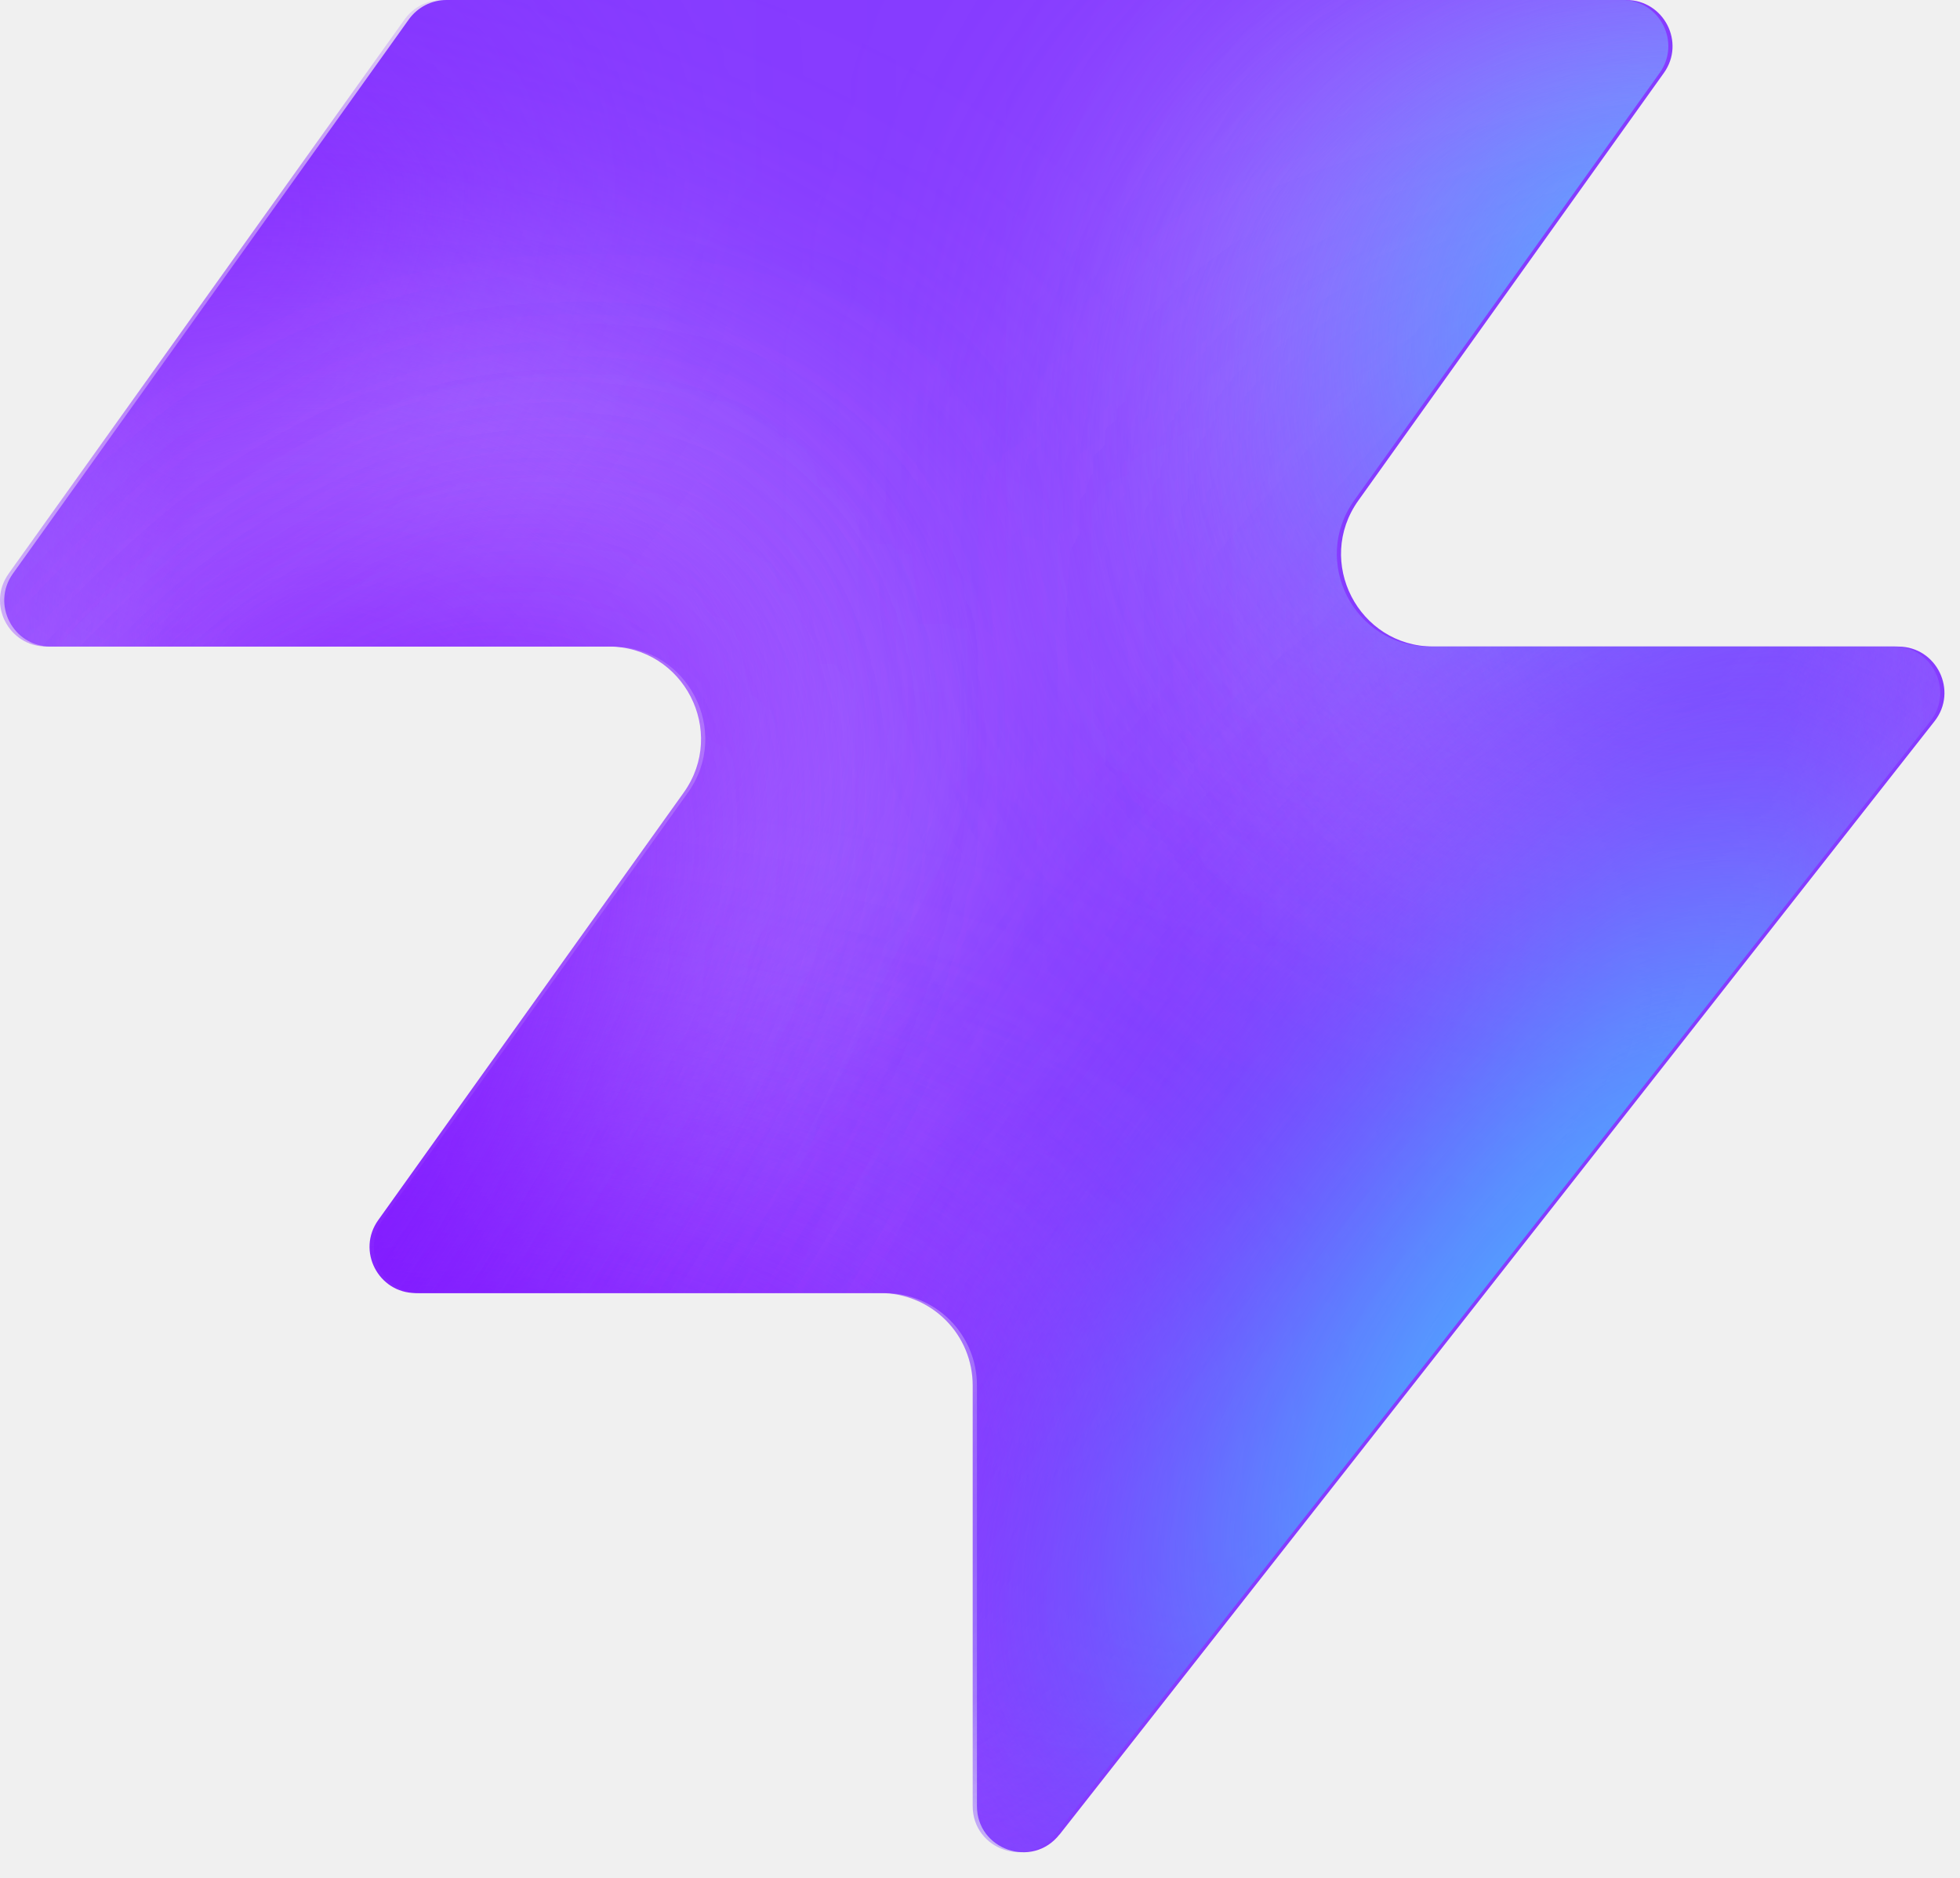
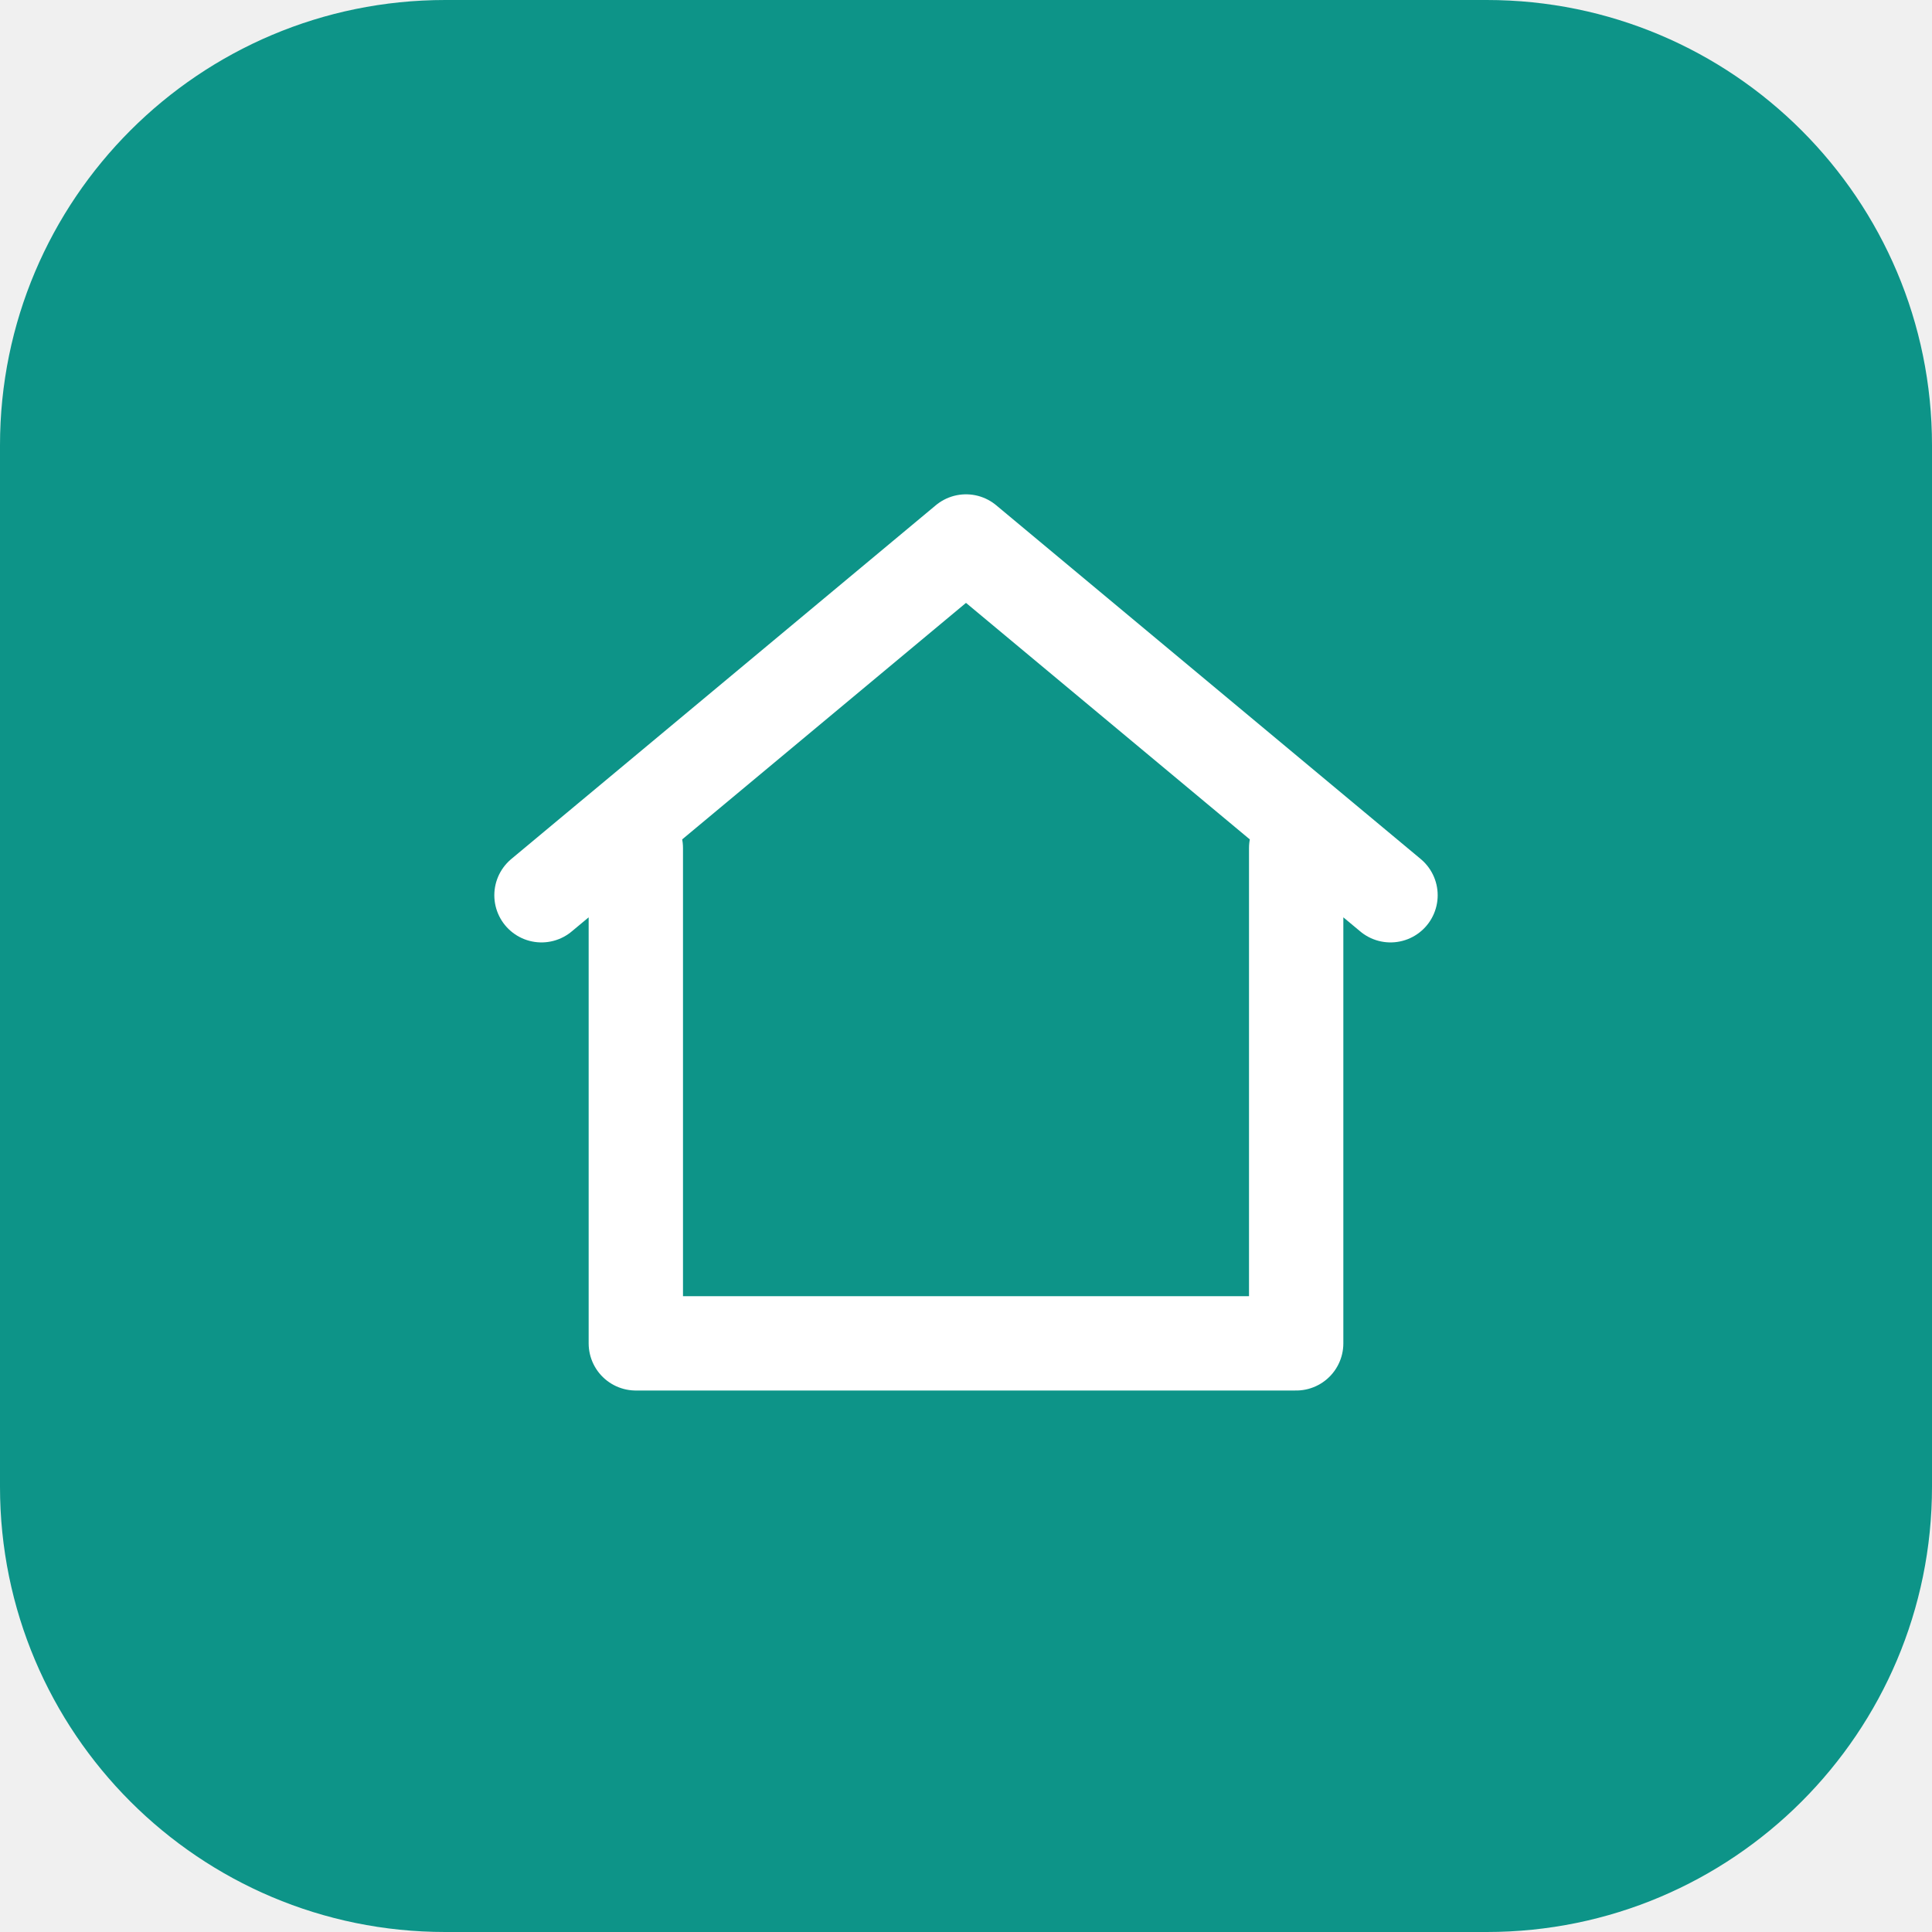
- <svg xmlns="http://www.w3.org/2000/svg" width="48" height="46" fill="none" viewBox="0 0 48 46">
-   <path fill="#863bff" d="M25.946 44.938c-.664.845-2.021.375-2.021-.698V33.937a2.26 2.26 0 0 0-2.262-2.262H10.287c-.92 0-1.456-1.04-.92-1.788l7.48-10.471c1.07-1.497 0-3.578-1.842-3.578H1.237c-.92 0-1.456-1.04-.92-1.788L10.013.474c.214-.297.556-.474.92-.474h28.894c.92 0 1.456 1.04.92 1.788l-7.48 10.471c-1.07 1.498 0 3.579 1.842 3.579h11.377c.943 0 1.473 1.088.89 1.83L25.947 44.94z" style="fill:#863bff;fill:color(display-p3 .525 .23 1);fill-opacity:1" />
-   <mask id="a" width="48" height="46" x="0" y="0" maskUnits="userSpaceOnUse" style="mask-type:alpha">
-     <path fill="#000" d="M25.842 44.938c-.664.844-2.021.375-2.021-.698V33.937a2.26 2.26 0 0 0-2.262-2.262H10.183c-.92 0-1.456-1.04-.92-1.788l7.48-10.471c1.07-1.498 0-3.579-1.842-3.579H1.133c-.92 0-1.456-1.04-.92-1.787L9.91.473c.214-.297.556-.474.92-.474h28.894c.92 0 1.456 1.04.92 1.788l-7.48 10.471c-1.07 1.498 0 3.578 1.842 3.578h11.377c.943 0 1.473 1.088.89 1.832L25.843 44.94z" style="fill:#000;fill-opacity:1" />
-   </mask>
-   <g mask="url(#a)">
-     <g filter="url(#b)">
-       <ellipse cx="5.508" cy="14.704" fill="#ede6ff" rx="5.508" ry="14.704" style="fill:#ede6ff;fill:color(display-p3 .927 .903 1);fill-opacity:1" transform="matrix(.00324 1 1 -.00324 -4.47 31.516)" />
-     </g>
-     <g filter="url(#c)">
-       <ellipse cx="10.399" cy="29.851" fill="#ede6ff" rx="10.399" ry="29.851" style="fill:#ede6ff;fill:color(display-p3 .927 .903 1);fill-opacity:1" transform="matrix(.00324 1 1 -.00324 -39.328 7.883)" />
-     </g>
-     <g filter="url(#d)">
-       <ellipse cx="5.508" cy="30.487" fill="#7e14ff" rx="5.508" ry="30.487" style="fill:#7e14ff;fill:color(display-p3 .492 .077 1);fill-opacity:1" transform="rotate(89.814 -25.913 -14.639)scale(1 -1)" />
-     </g>
-     <g filter="url(#e)">
-       <ellipse cx="5.508" cy="30.599" fill="#7e14ff" rx="5.508" ry="30.599" style="fill:#7e14ff;fill:color(display-p3 .492 .077 1);fill-opacity:1" transform="rotate(89.814 -32.644 -3.334)scale(1 -1)" />
-     </g>
-     <g filter="url(#f)">
-       <ellipse cx="5.508" cy="30.599" fill="#7e14ff" rx="5.508" ry="30.599" style="fill:#7e14ff;fill:color(display-p3 .492 .077 1);fill-opacity:1" transform="matrix(.00324 1 1 -.00324 -34.34 30.47)" />
-     </g>
-     <g filter="url(#g)">
-       <ellipse cx="14.072" cy="22.078" fill="#ede6ff" rx="14.072" ry="22.078" style="fill:#ede6ff;fill:color(display-p3 .927 .903 1);fill-opacity:1" transform="rotate(93.35 24.506 48.493)scale(-1 1)" />
-     </g>
-     <g filter="url(#h)">
-       <ellipse cx="3.47" cy="21.501" fill="#7e14ff" rx="3.47" ry="21.501" style="fill:#7e14ff;fill:color(display-p3 .492 .077 1);fill-opacity:1" transform="rotate(89.009 28.708 47.59)scale(-1 1)" />
-     </g>
-     <g filter="url(#i)">
-       <ellipse cx="3.47" cy="21.501" fill="#7e14ff" rx="3.47" ry="21.501" style="fill:#7e14ff;fill:color(display-p3 .492 .077 1);fill-opacity:1" transform="rotate(89.009 28.708 47.59)scale(-1 1)" />
-     </g>
-     <g filter="url(#j)">
-       <ellipse cx=".387" cy="8.972" fill="#7e14ff" rx="4.407" ry="29.108" style="fill:#7e14ff;fill:color(display-p3 .492 .077 1);fill-opacity:1" transform="rotate(39.51 .387 8.972)" />
-     </g>
-     <g filter="url(#k)">
-       <ellipse cx="47.523" cy="-6.092" fill="#7e14ff" rx="4.407" ry="29.108" style="fill:#7e14ff;fill:color(display-p3 .492 .077 1);fill-opacity:1" transform="rotate(37.892 47.523 -6.092)" />
-     </g>
-     <g filter="url(#l)">
-       <ellipse cx="41.412" cy="6.333" fill="#47bfff" rx="5.971" ry="9.665" style="fill:#47bfff;fill:color(display-p3 .28 .748 1);fill-opacity:1" transform="rotate(37.892 41.412 6.333)" />
-     </g>
-     <g filter="url(#m)">
-       <ellipse cx="-1.879" cy="38.332" fill="#7e14ff" rx="4.407" ry="29.108" style="fill:#7e14ff;fill:color(display-p3 .492 .077 1);fill-opacity:1" transform="rotate(37.892 -1.88 38.332)" />
-     </g>
-     <g filter="url(#n)">
-       <ellipse cx="-1.879" cy="38.332" fill="#7e14ff" rx="4.407" ry="29.108" style="fill:#7e14ff;fill:color(display-p3 .492 .077 1);fill-opacity:1" transform="rotate(37.892 -1.88 38.332)" />
-     </g>
-     <g filter="url(#o)">
-       <ellipse cx="35.651" cy="29.907" fill="#7e14ff" rx="4.407" ry="29.108" style="fill:#7e14ff;fill:color(display-p3 .492 .077 1);fill-opacity:1" transform="rotate(37.892 35.651 29.907)" />
-     </g>
-     <g filter="url(#p)">
-       <ellipse cx="38.418" cy="32.4" fill="#47bfff" rx="5.971" ry="15.297" style="fill:#47bfff;fill:color(display-p3 .28 .748 1);fill-opacity:1" transform="rotate(37.892 38.418 32.4)" />
-     </g>
-   </g>
-   <defs>
-     <filter id="b" width="60.045" height="41.654" x="-19.77" y="16.149" color-interpolation-filters="sRGB" filterUnits="userSpaceOnUse">
-       <feFlood flood-opacity="0" result="BackgroundImageFix" />
-       <feBlend in="SourceGraphic" in2="BackgroundImageFix" result="shape" />
-       <feGaussianBlur result="effect1_foregroundBlur_2002_17158" stdDeviation="7.659" />
-     </filter>
-     <filter id="c" width="90.34" height="51.437" x="-54.613" y="-7.533" color-interpolation-filters="sRGB" filterUnits="userSpaceOnUse">
-       <feFlood flood-opacity="0" result="BackgroundImageFix" />
-       <feBlend in="SourceGraphic" in2="BackgroundImageFix" result="shape" />
-       <feGaussianBlur result="effect1_foregroundBlur_2002_17158" stdDeviation="7.659" />
-     </filter>
-     <filter id="d" width="79.355" height="29.4" x="-49.64" y="2.03" color-interpolation-filters="sRGB" filterUnits="userSpaceOnUse">
-       <feFlood flood-opacity="0" result="BackgroundImageFix" />
-       <feBlend in="SourceGraphic" in2="BackgroundImageFix" result="shape" />
-       <feGaussianBlur result="effect1_foregroundBlur_2002_17158" stdDeviation="4.596" />
-     </filter>
-     <filter id="e" width="79.579" height="29.4" x="-45.045" y="20.029" color-interpolation-filters="sRGB" filterUnits="userSpaceOnUse">
-       <feFlood flood-opacity="0" result="BackgroundImageFix" />
-       <feBlend in="SourceGraphic" in2="BackgroundImageFix" result="shape" />
-       <feGaussianBlur result="effect1_foregroundBlur_2002_17158" stdDeviation="4.596" />
-     </filter>
-     <filter id="f" width="79.579" height="29.4" x="-43.513" y="21.178" color-interpolation-filters="sRGB" filterUnits="userSpaceOnUse">
-       <feFlood flood-opacity="0" result="BackgroundImageFix" />
-       <feBlend in="SourceGraphic" in2="BackgroundImageFix" result="shape" />
-       <feGaussianBlur result="effect1_foregroundBlur_2002_17158" stdDeviation="4.596" />
-     </filter>
-     <filter id="g" width="74.749" height="58.852" x="15.756" y="-17.901" color-interpolation-filters="sRGB" filterUnits="userSpaceOnUse">
-       <feFlood flood-opacity="0" result="BackgroundImageFix" />
-       <feBlend in="SourceGraphic" in2="BackgroundImageFix" result="shape" />
-       <feGaussianBlur result="effect1_foregroundBlur_2002_17158" stdDeviation="7.659" />
-     </filter>
-     <filter id="h" width="61.377" height="25.362" x="23.548" y="2.284" color-interpolation-filters="sRGB" filterUnits="userSpaceOnUse">
-       <feFlood flood-opacity="0" result="BackgroundImageFix" />
-       <feBlend in="SourceGraphic" in2="BackgroundImageFix" result="shape" />
-       <feGaussianBlur result="effect1_foregroundBlur_2002_17158" stdDeviation="4.596" />
-     </filter>
-     <filter id="i" width="61.377" height="25.362" x="23.548" y="2.284" color-interpolation-filters="sRGB" filterUnits="userSpaceOnUse">
-       <feFlood flood-opacity="0" result="BackgroundImageFix" />
-       <feBlend in="SourceGraphic" in2="BackgroundImageFix" result="shape" />
-       <feGaussianBlur result="effect1_foregroundBlur_2002_17158" stdDeviation="4.596" />
-     </filter>
-     <filter id="j" width="56.045" height="63.649" x="-27.636" y="-22.853" color-interpolation-filters="sRGB" filterUnits="userSpaceOnUse">
-       <feFlood flood-opacity="0" result="BackgroundImageFix" />
-       <feBlend in="SourceGraphic" in2="BackgroundImageFix" result="shape" />
-       <feGaussianBlur result="effect1_foregroundBlur_2002_17158" stdDeviation="4.596" />
-     </filter>
-     <filter id="k" width="54.814" height="64.646" x="20.116" y="-38.415" color-interpolation-filters="sRGB" filterUnits="userSpaceOnUse">
-       <feFlood flood-opacity="0" result="BackgroundImageFix" />
-       <feBlend in="SourceGraphic" in2="BackgroundImageFix" result="shape" />
-       <feGaussianBlur result="effect1_foregroundBlur_2002_17158" stdDeviation="4.596" />
-     </filter>
-     <filter id="l" width="33.541" height="35.313" x="24.641" y="-11.323" color-interpolation-filters="sRGB" filterUnits="userSpaceOnUse">
-       <feFlood flood-opacity="0" result="BackgroundImageFix" />
-       <feBlend in="SourceGraphic" in2="BackgroundImageFix" result="shape" />
-       <feGaussianBlur result="effect1_foregroundBlur_2002_17158" stdDeviation="4.596" />
-     </filter>
-     <filter id="m" width="54.814" height="64.646" x="-29.286" y="6.009" color-interpolation-filters="sRGB" filterUnits="userSpaceOnUse">
-       <feFlood flood-opacity="0" result="BackgroundImageFix" />
-       <feBlend in="SourceGraphic" in2="BackgroundImageFix" result="shape" />
-       <feGaussianBlur result="effect1_foregroundBlur_2002_17158" stdDeviation="4.596" />
-     </filter>
-     <filter id="n" width="54.814" height="64.646" x="-29.286" y="6.009" color-interpolation-filters="sRGB" filterUnits="userSpaceOnUse">
-       <feFlood flood-opacity="0" result="BackgroundImageFix" />
-       <feBlend in="SourceGraphic" in2="BackgroundImageFix" result="shape" />
-       <feGaussianBlur result="effect1_foregroundBlur_2002_17158" stdDeviation="4.596" />
-     </filter>
-     <filter id="o" width="54.814" height="64.646" x="8.244" y="-2.416" color-interpolation-filters="sRGB" filterUnits="userSpaceOnUse">
-       <feFlood flood-opacity="0" result="BackgroundImageFix" />
-       <feBlend in="SourceGraphic" in2="BackgroundImageFix" result="shape" />
-       <feGaussianBlur result="effect1_foregroundBlur_2002_17158" stdDeviation="4.596" />
-     </filter>
-     <filter id="p" width="39.409" height="43.623" x="18.713" y="10.588" color-interpolation-filters="sRGB" filterUnits="userSpaceOnUse">
-       <feFlood flood-opacity="0" result="BackgroundImageFix" />
-       <feBlend in="SourceGraphic" in2="BackgroundImageFix" result="shape" />
-       <feGaussianBlur result="effect1_foregroundBlur_2002_17158" stdDeviation="4.596" />
-     </filter>
-   </defs>
+ <svg xmlns="http://www.w3.org/2000/svg" width="512" height="512" viewBox="0 0 512 512">
+   <rect width="512" height="512" rx="118" ry="118" fill="#0d9488" />
+   <path d="M143.5 237.25 256 143.5l112.5 93.75M168.5 224.75V356h175V224.75" fill="none" stroke="#fff" stroke-width="25" stroke-linecap="round" stroke-linejoin="round" />
</svg>
